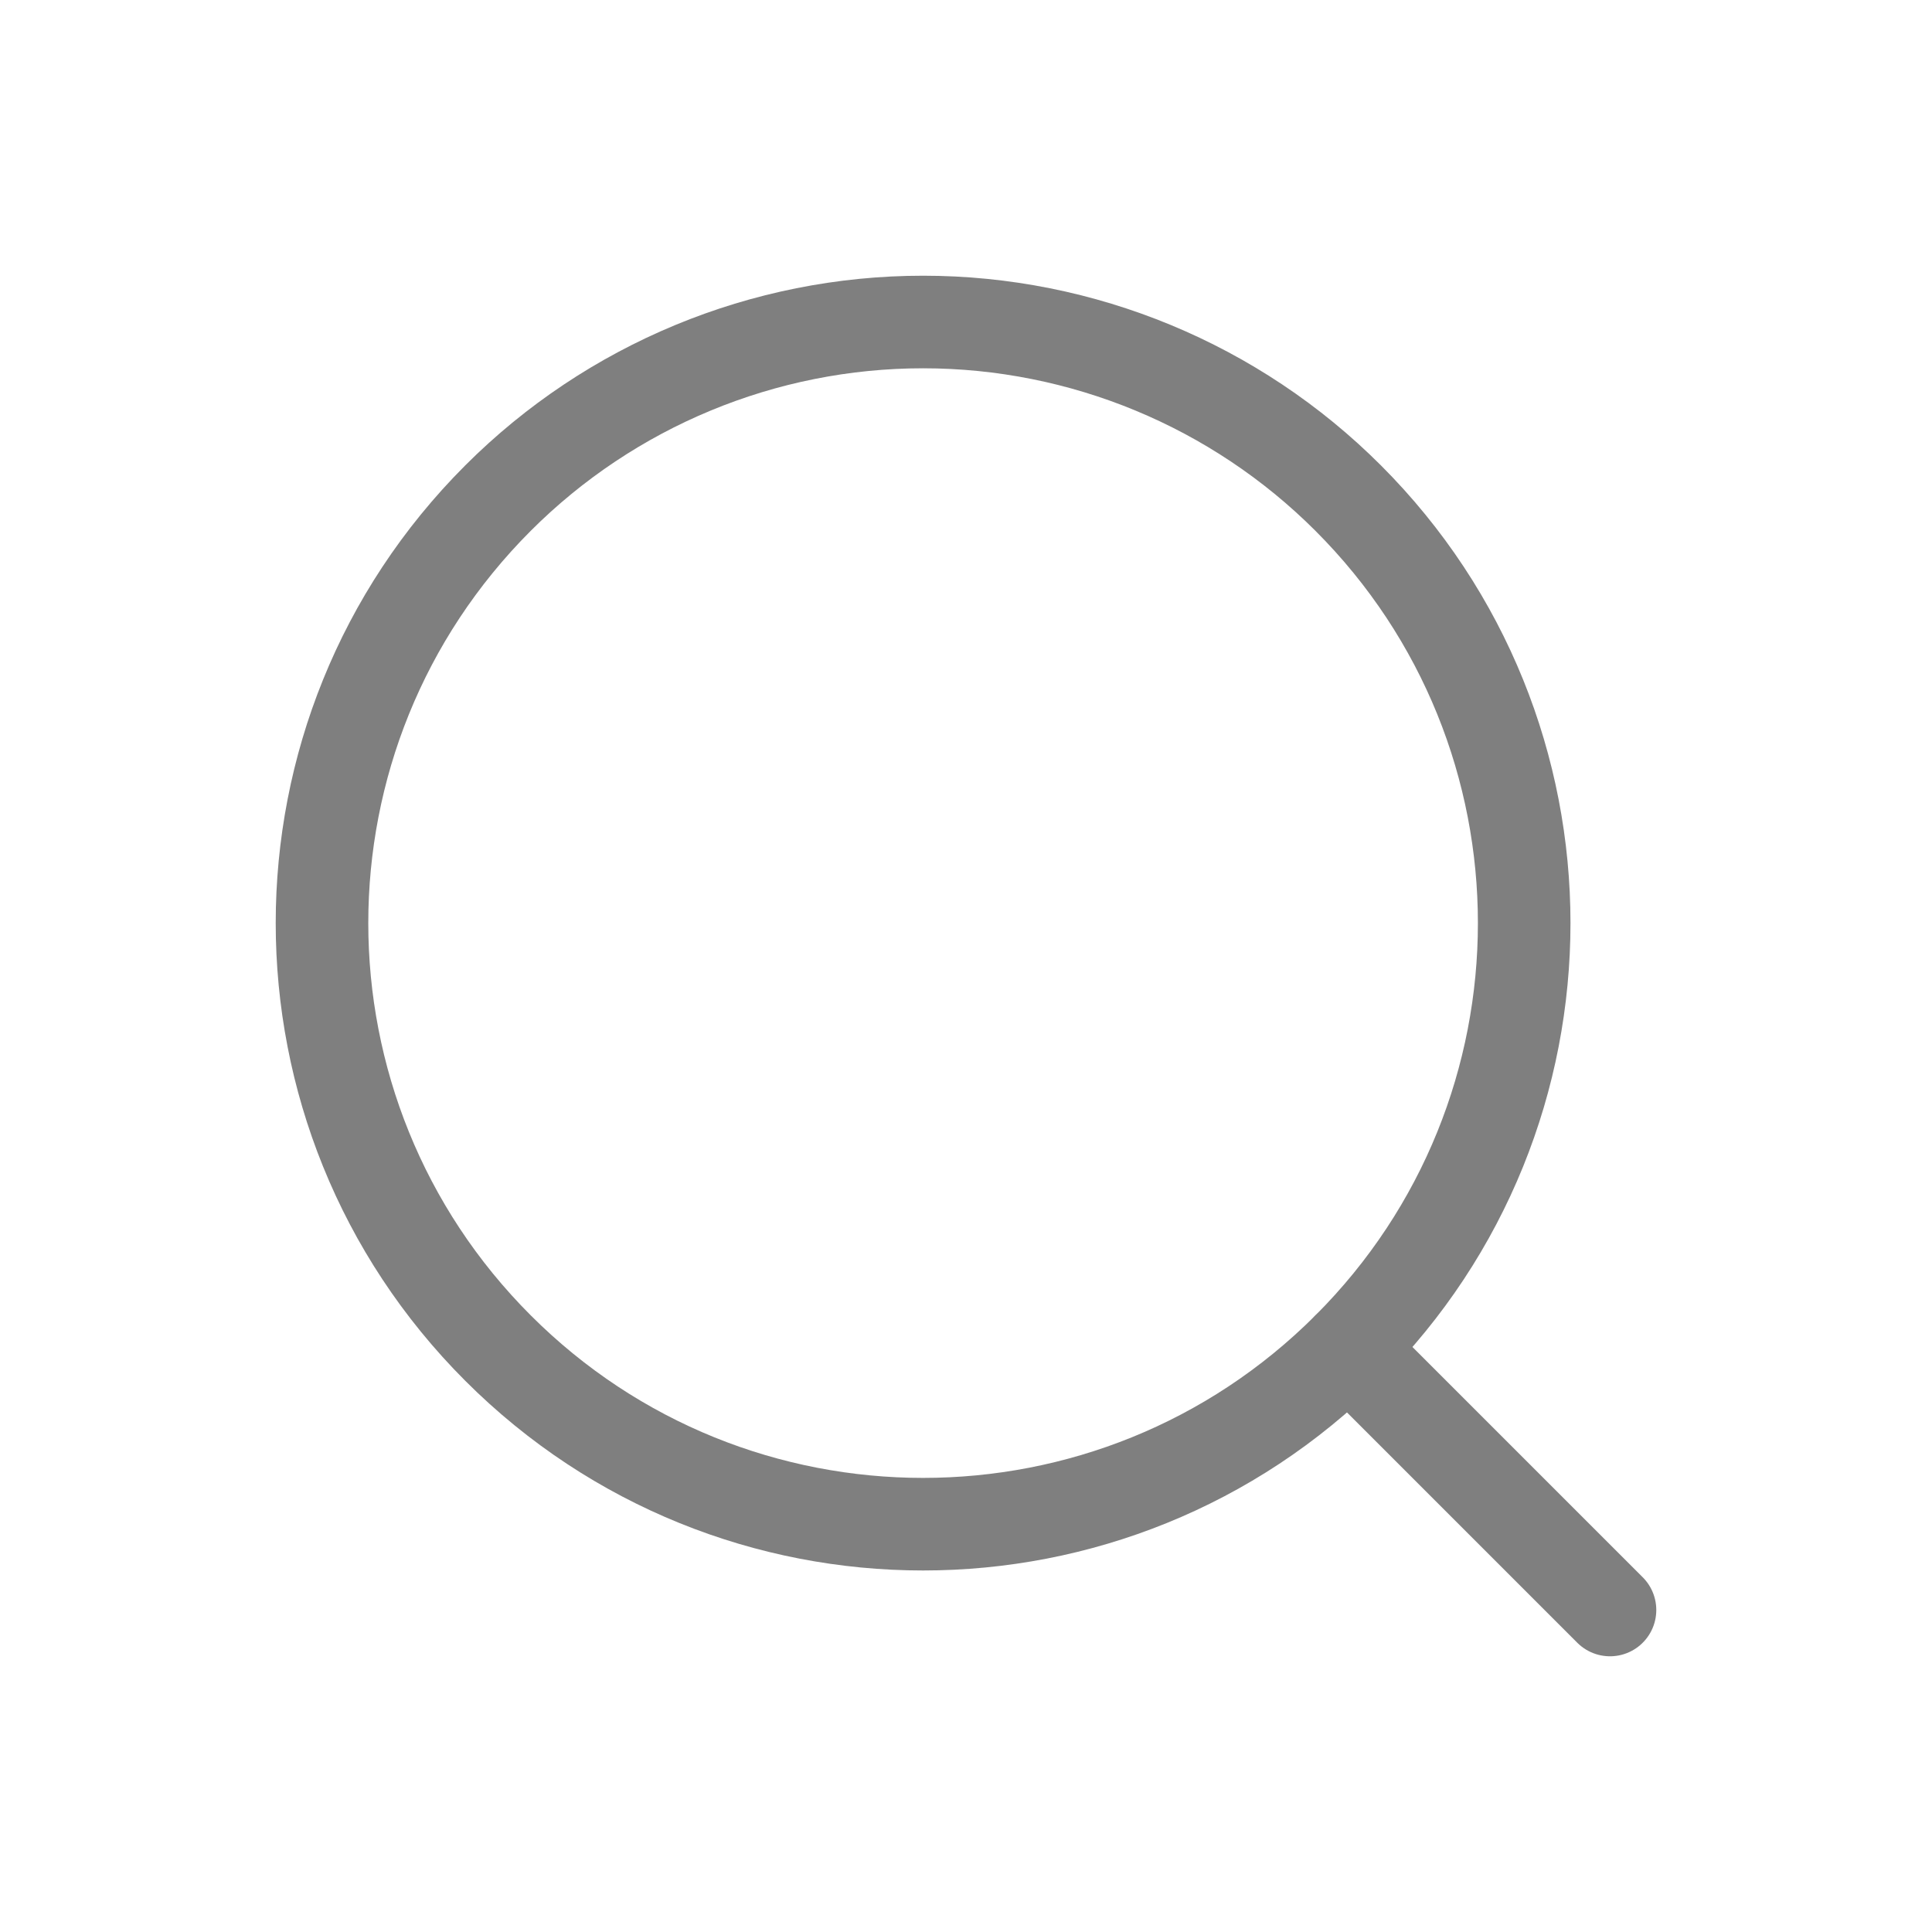
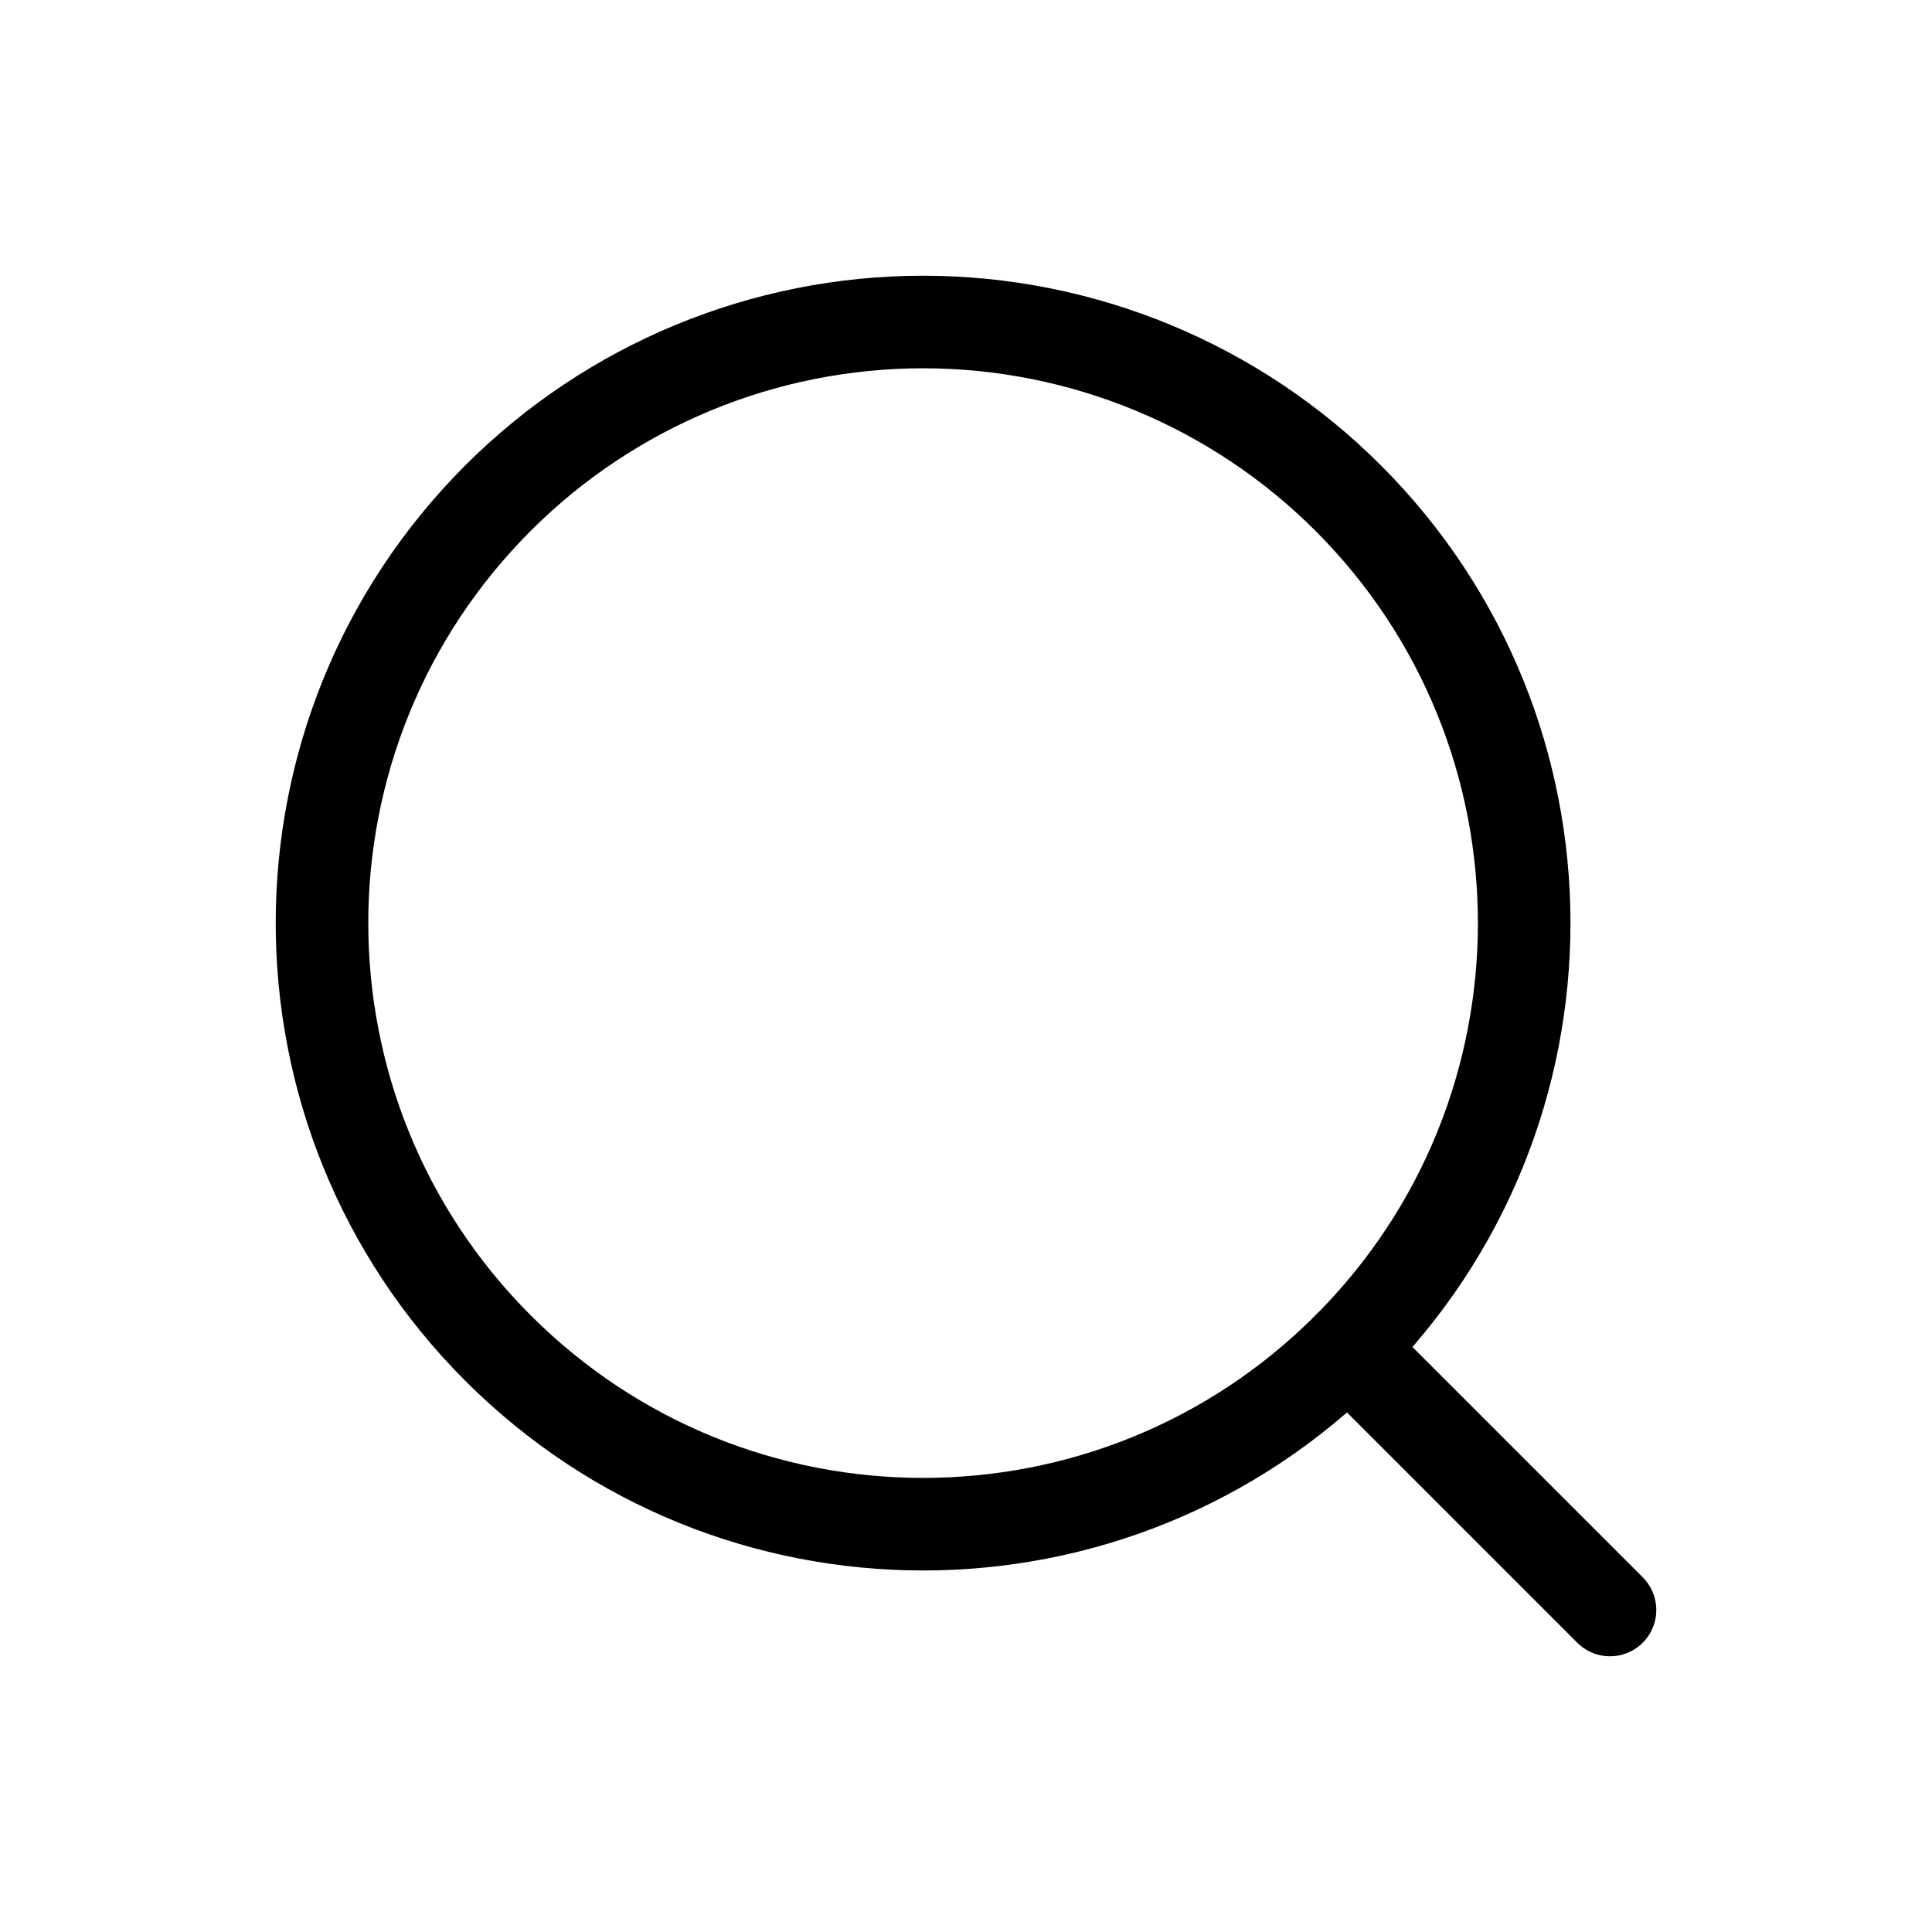
<svg xmlns="http://www.w3.org/2000/svg" width="24" height="24" viewBox="0 0 24 24" fill="none">
-   <g opacity="0.5">
-     <path d="M16.747 6.187C19.663 9.103 19.663 13.831 16.747 16.747C13.831 19.663 9.103 19.663 6.187 16.747C3.271 13.831 3.271 9.103 6.187 6.187C7.587 4.787 9.487 4 11.467 4C13.447 4 15.347 4.787 16.747 6.187" stroke="black" stroke-width="1.15" stroke-linecap="round" stroke-linejoin="round" />
-     <path d="M20 20L16.747 16.747" stroke="black" stroke-width="1.15" stroke-linecap="round" stroke-linejoin="round" />
-   </g>
+   <path d="M16.747 6.187C19.663 9.103 19.663 13.831 16.747 16.747C13.831 19.663 9.103 19.663 6.187 16.747C3.271 13.831 3.271 9.103 6.187 6.187C7.587 4.787 9.487 4 11.467 4C13.447 4 15.347 4.787 16.747 6.187" stroke="black" stroke-width="1.15" stroke-linecap="round" stroke-linejoin="round" />
+   <path d="M20 20L16.747 16.747" stroke="black" stroke-width="1.15" stroke-linecap="round" stroke-linejoin="round" />
</svg>
